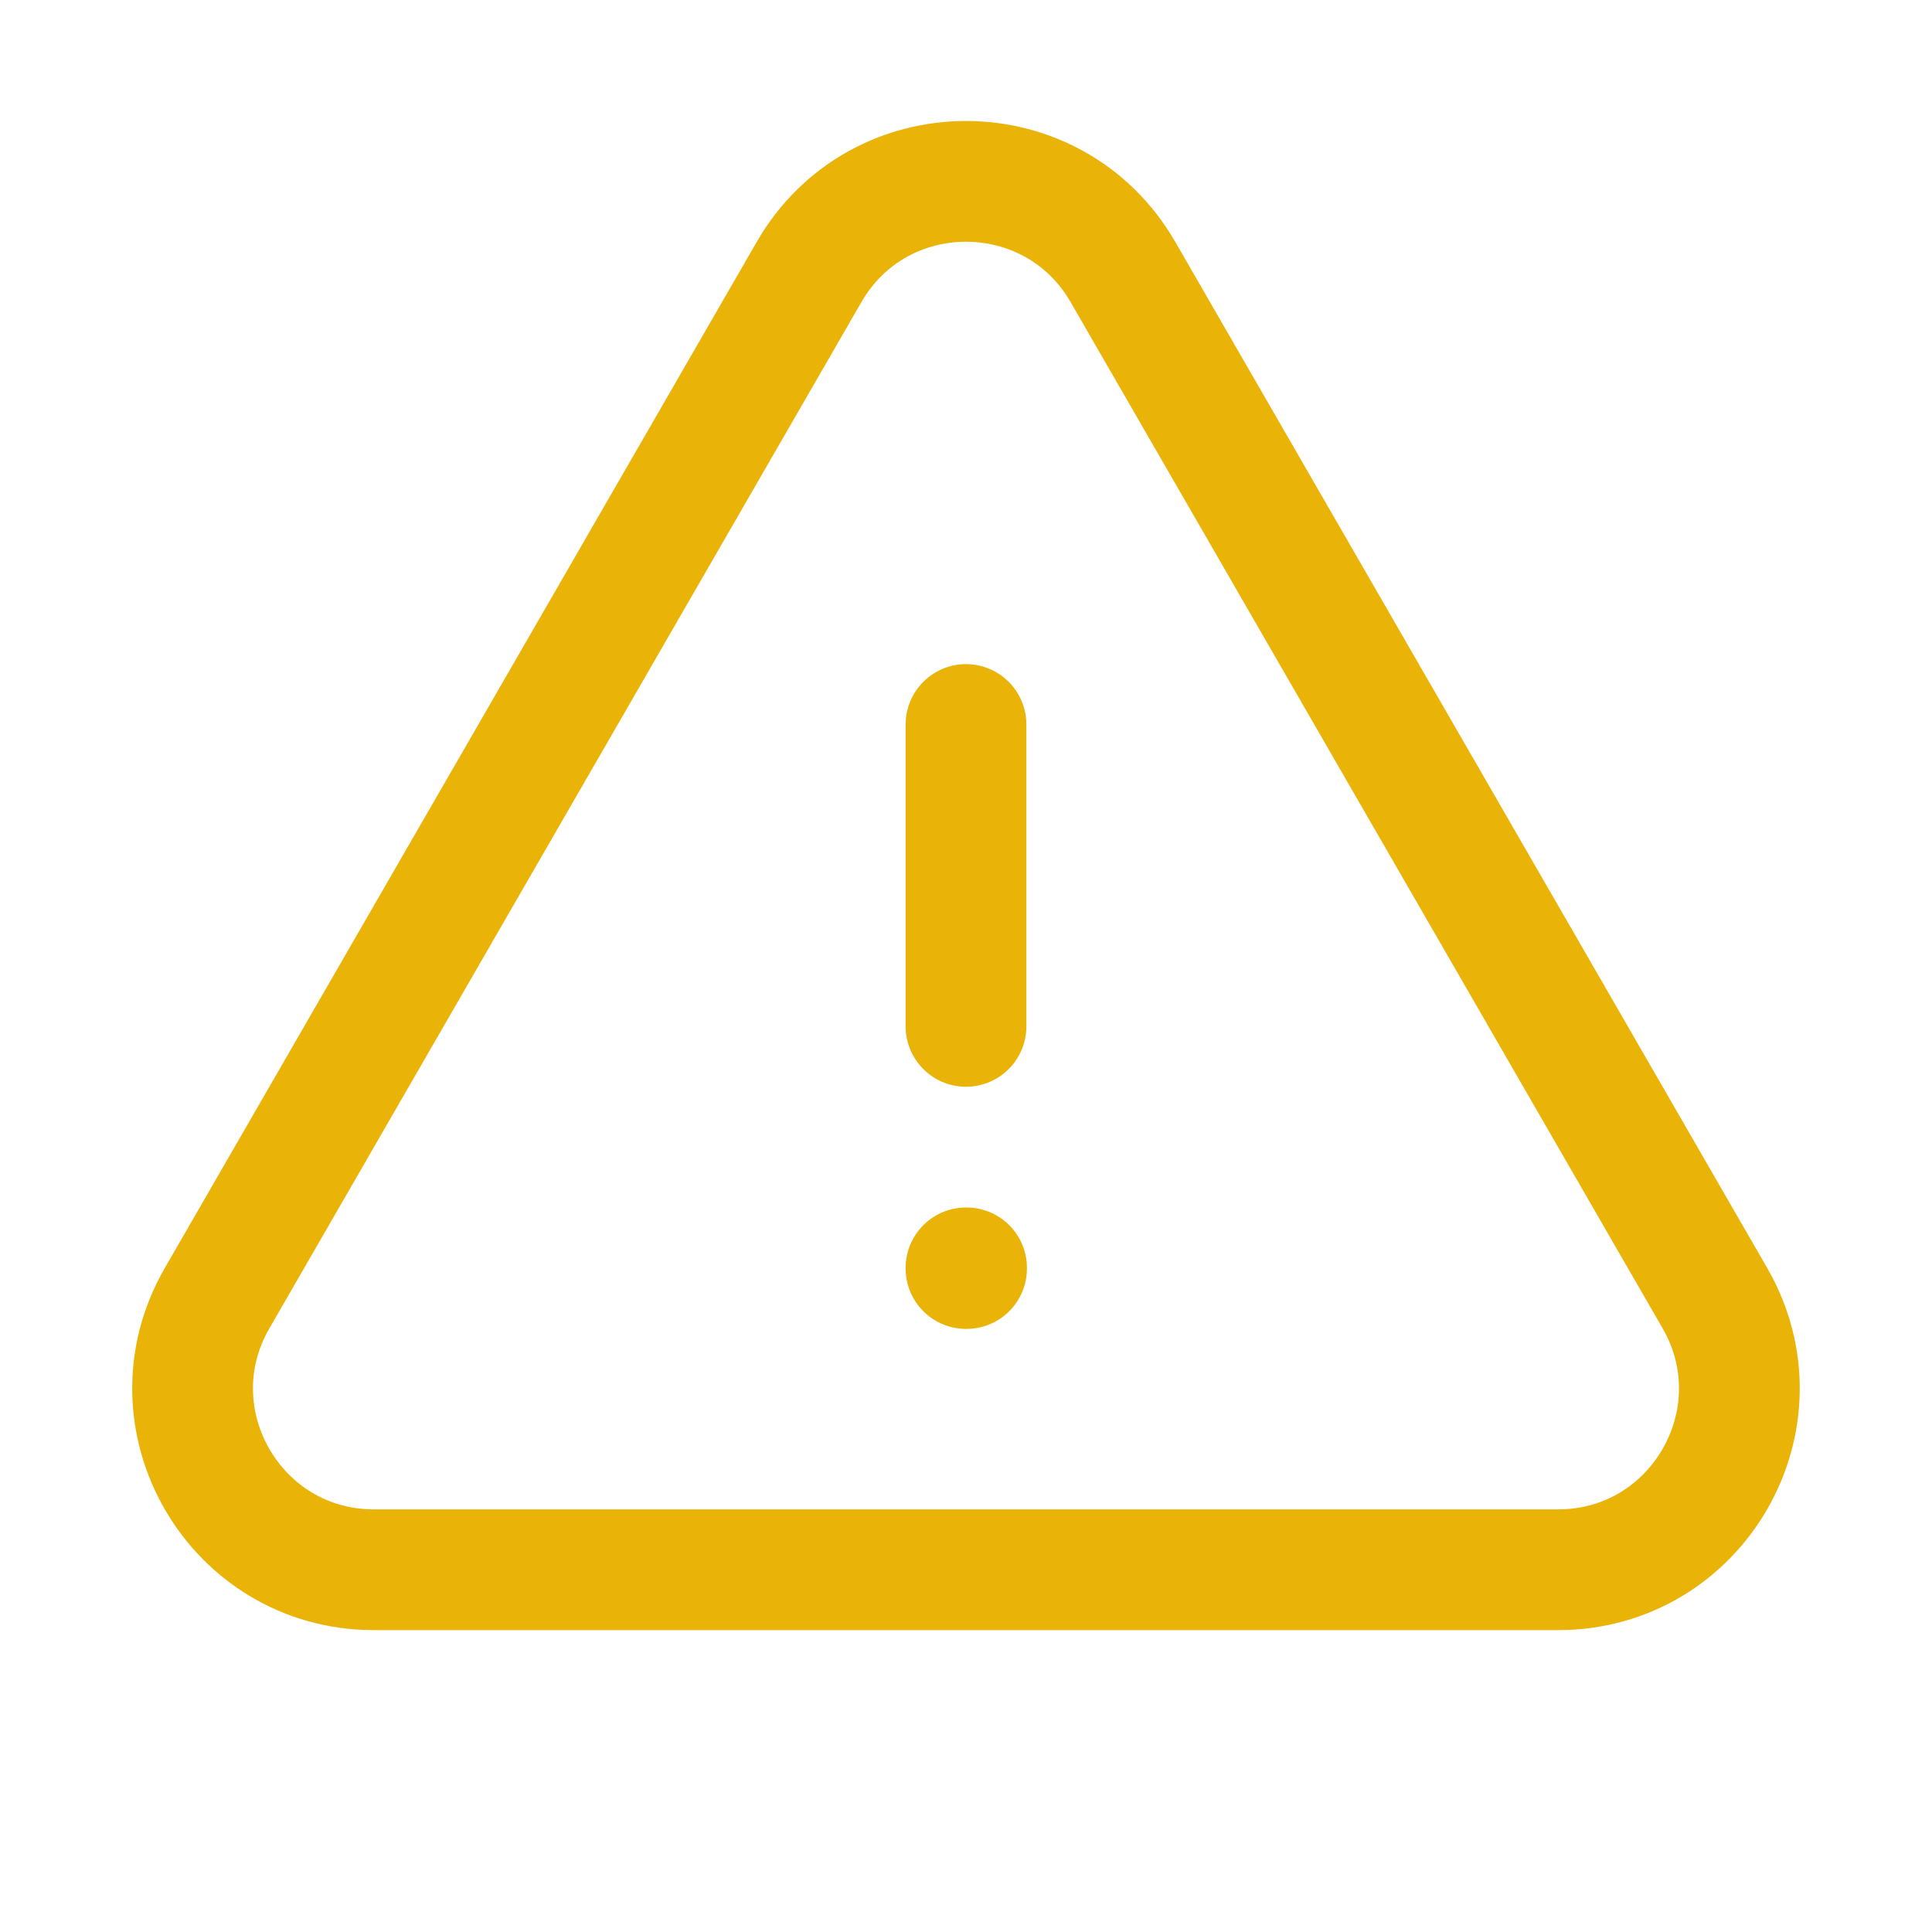
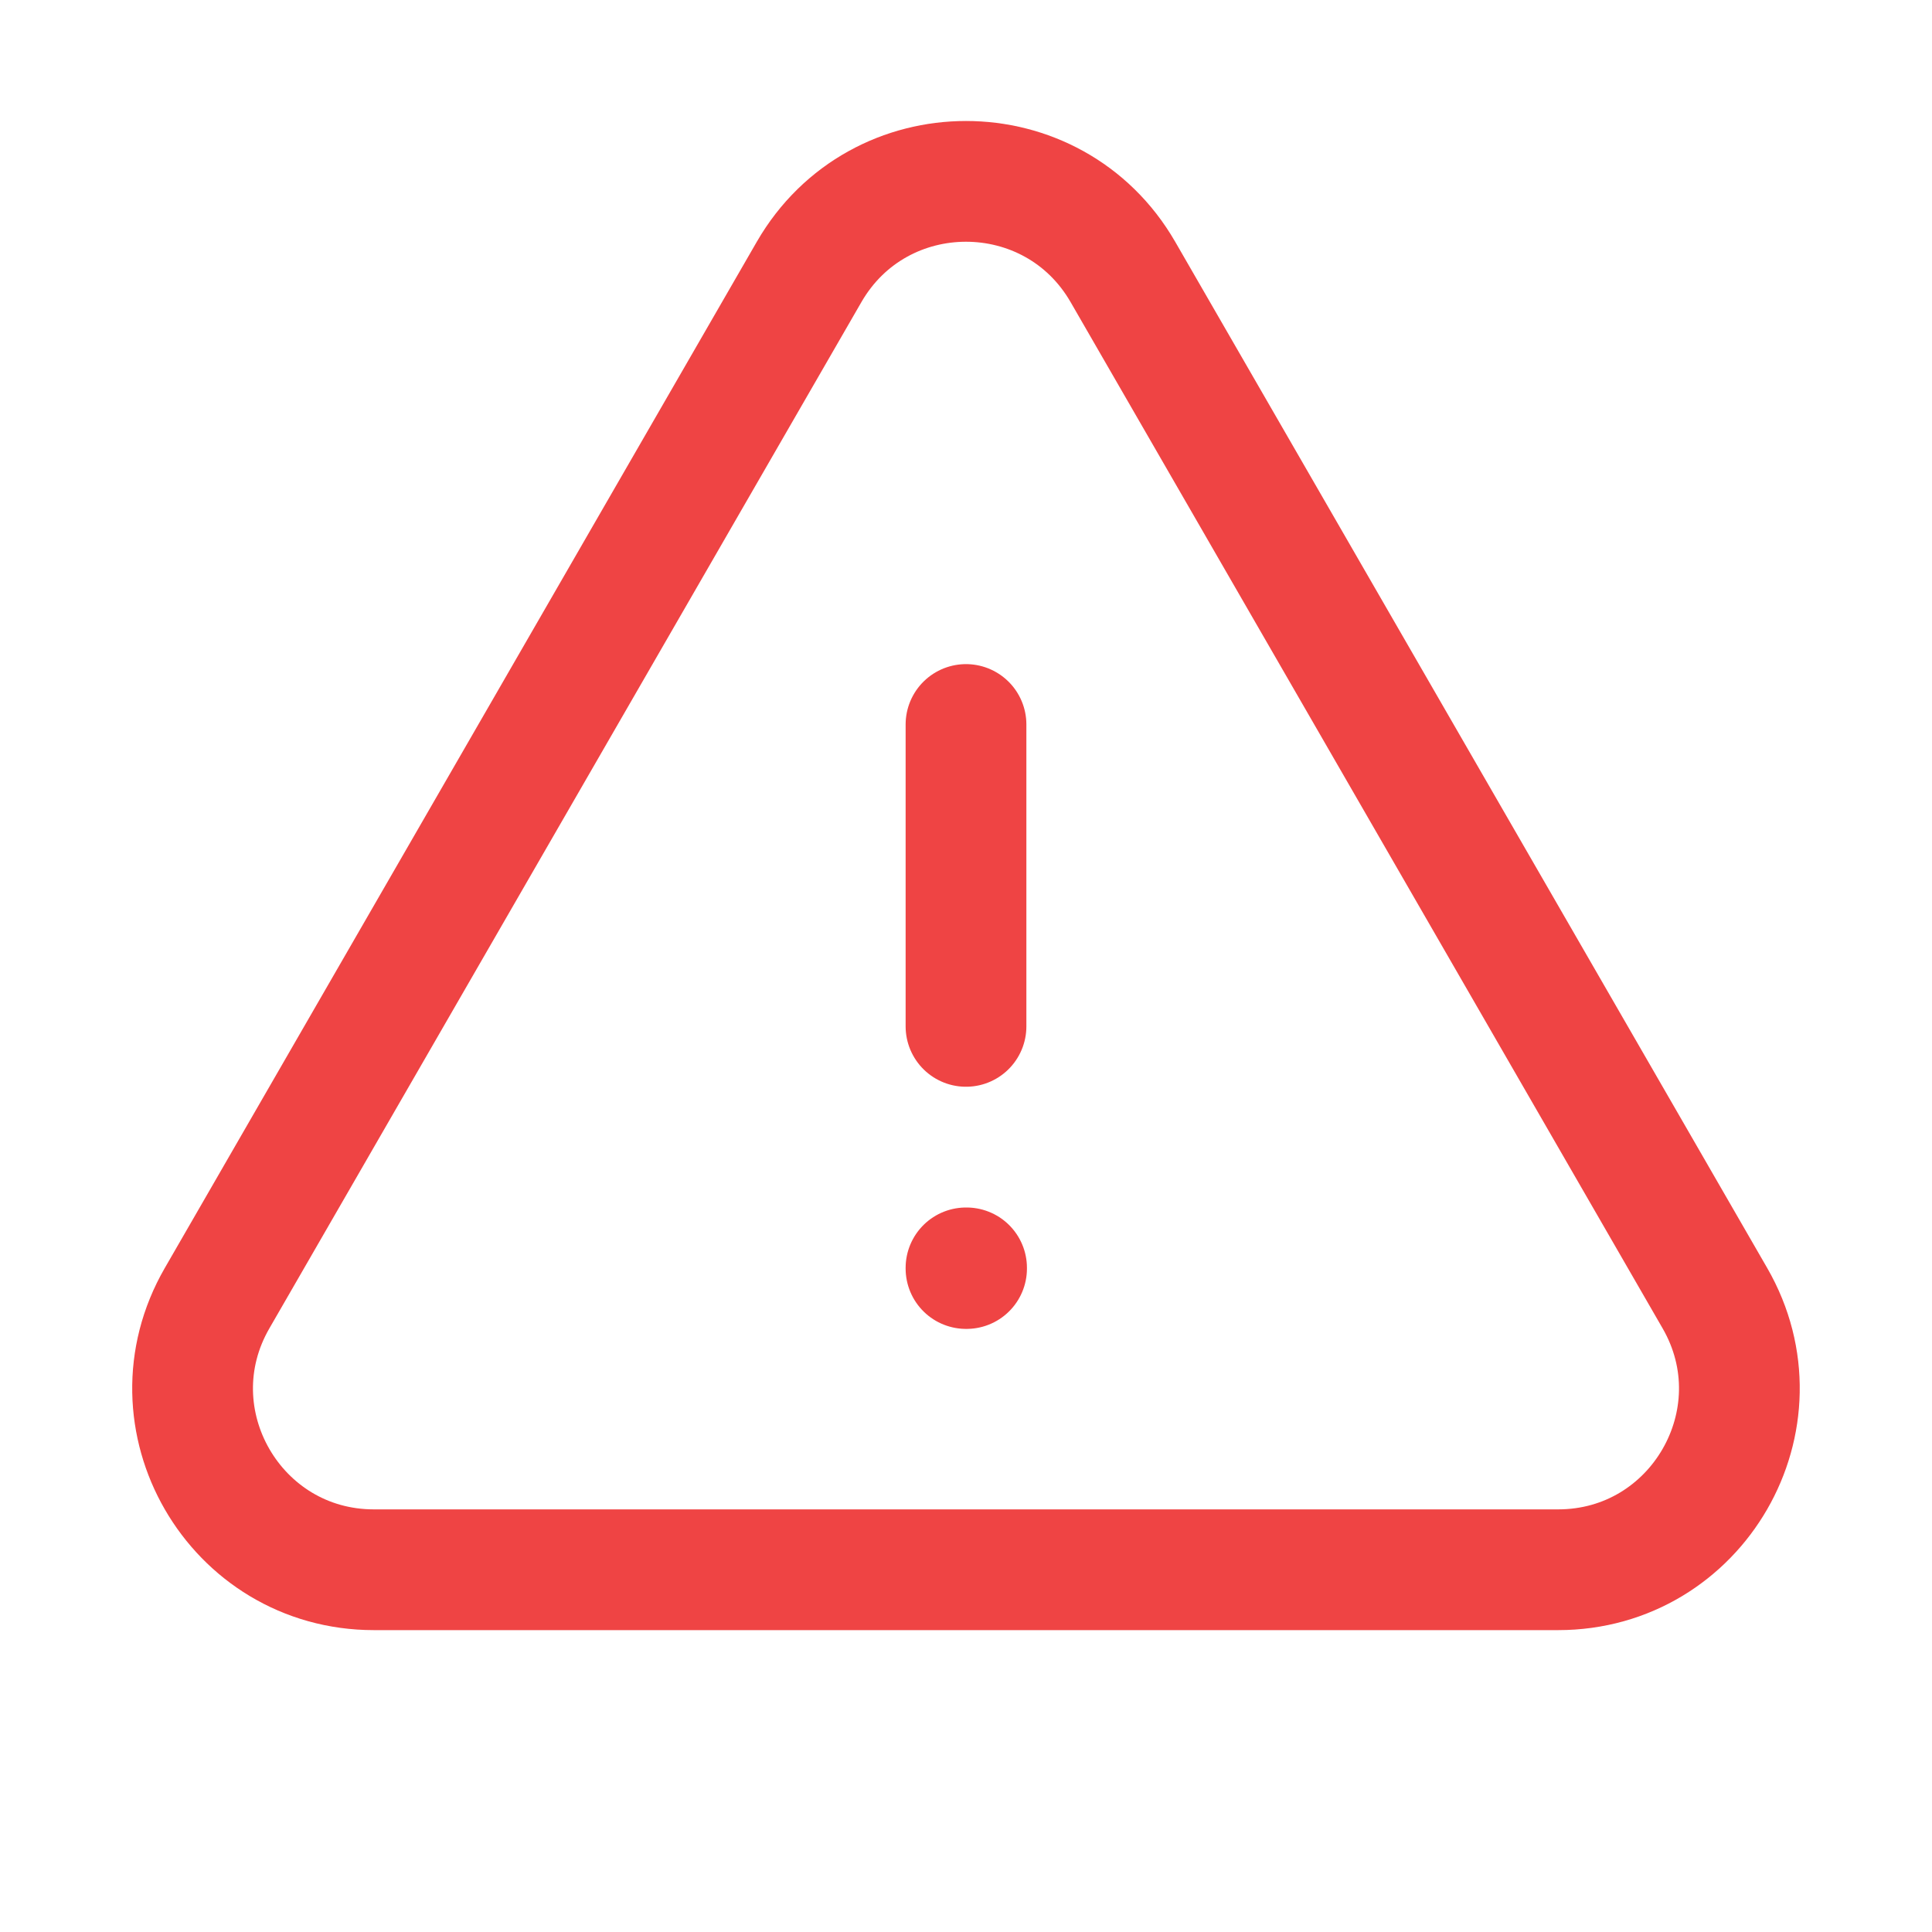
- <svg xmlns="http://www.w3.org/2000/svg" fill="none" viewBox="0 0 24 24" stroke-width="1.5" stroke="#eab308" class="size-6">
+ <svg xmlns="http://www.w3.org/2000/svg" fill="none" viewBox="0 0 24 24" stroke-width="1.5" stroke="#ef4444" class="size-6">
  <path stroke-linecap="round" stroke-linejoin="round" d="M12 9v3.75m-9.303 3.376c-.866 1.5.217 3.374 1.948 3.374h14.71c1.73 0 2.813-1.874 1.948-3.374L13.949 3.378c-.866-1.5-3.032-1.5-3.898 0L2.697 16.126ZM12 15.75h.007v.008H12v-.008Z" />
</svg>
